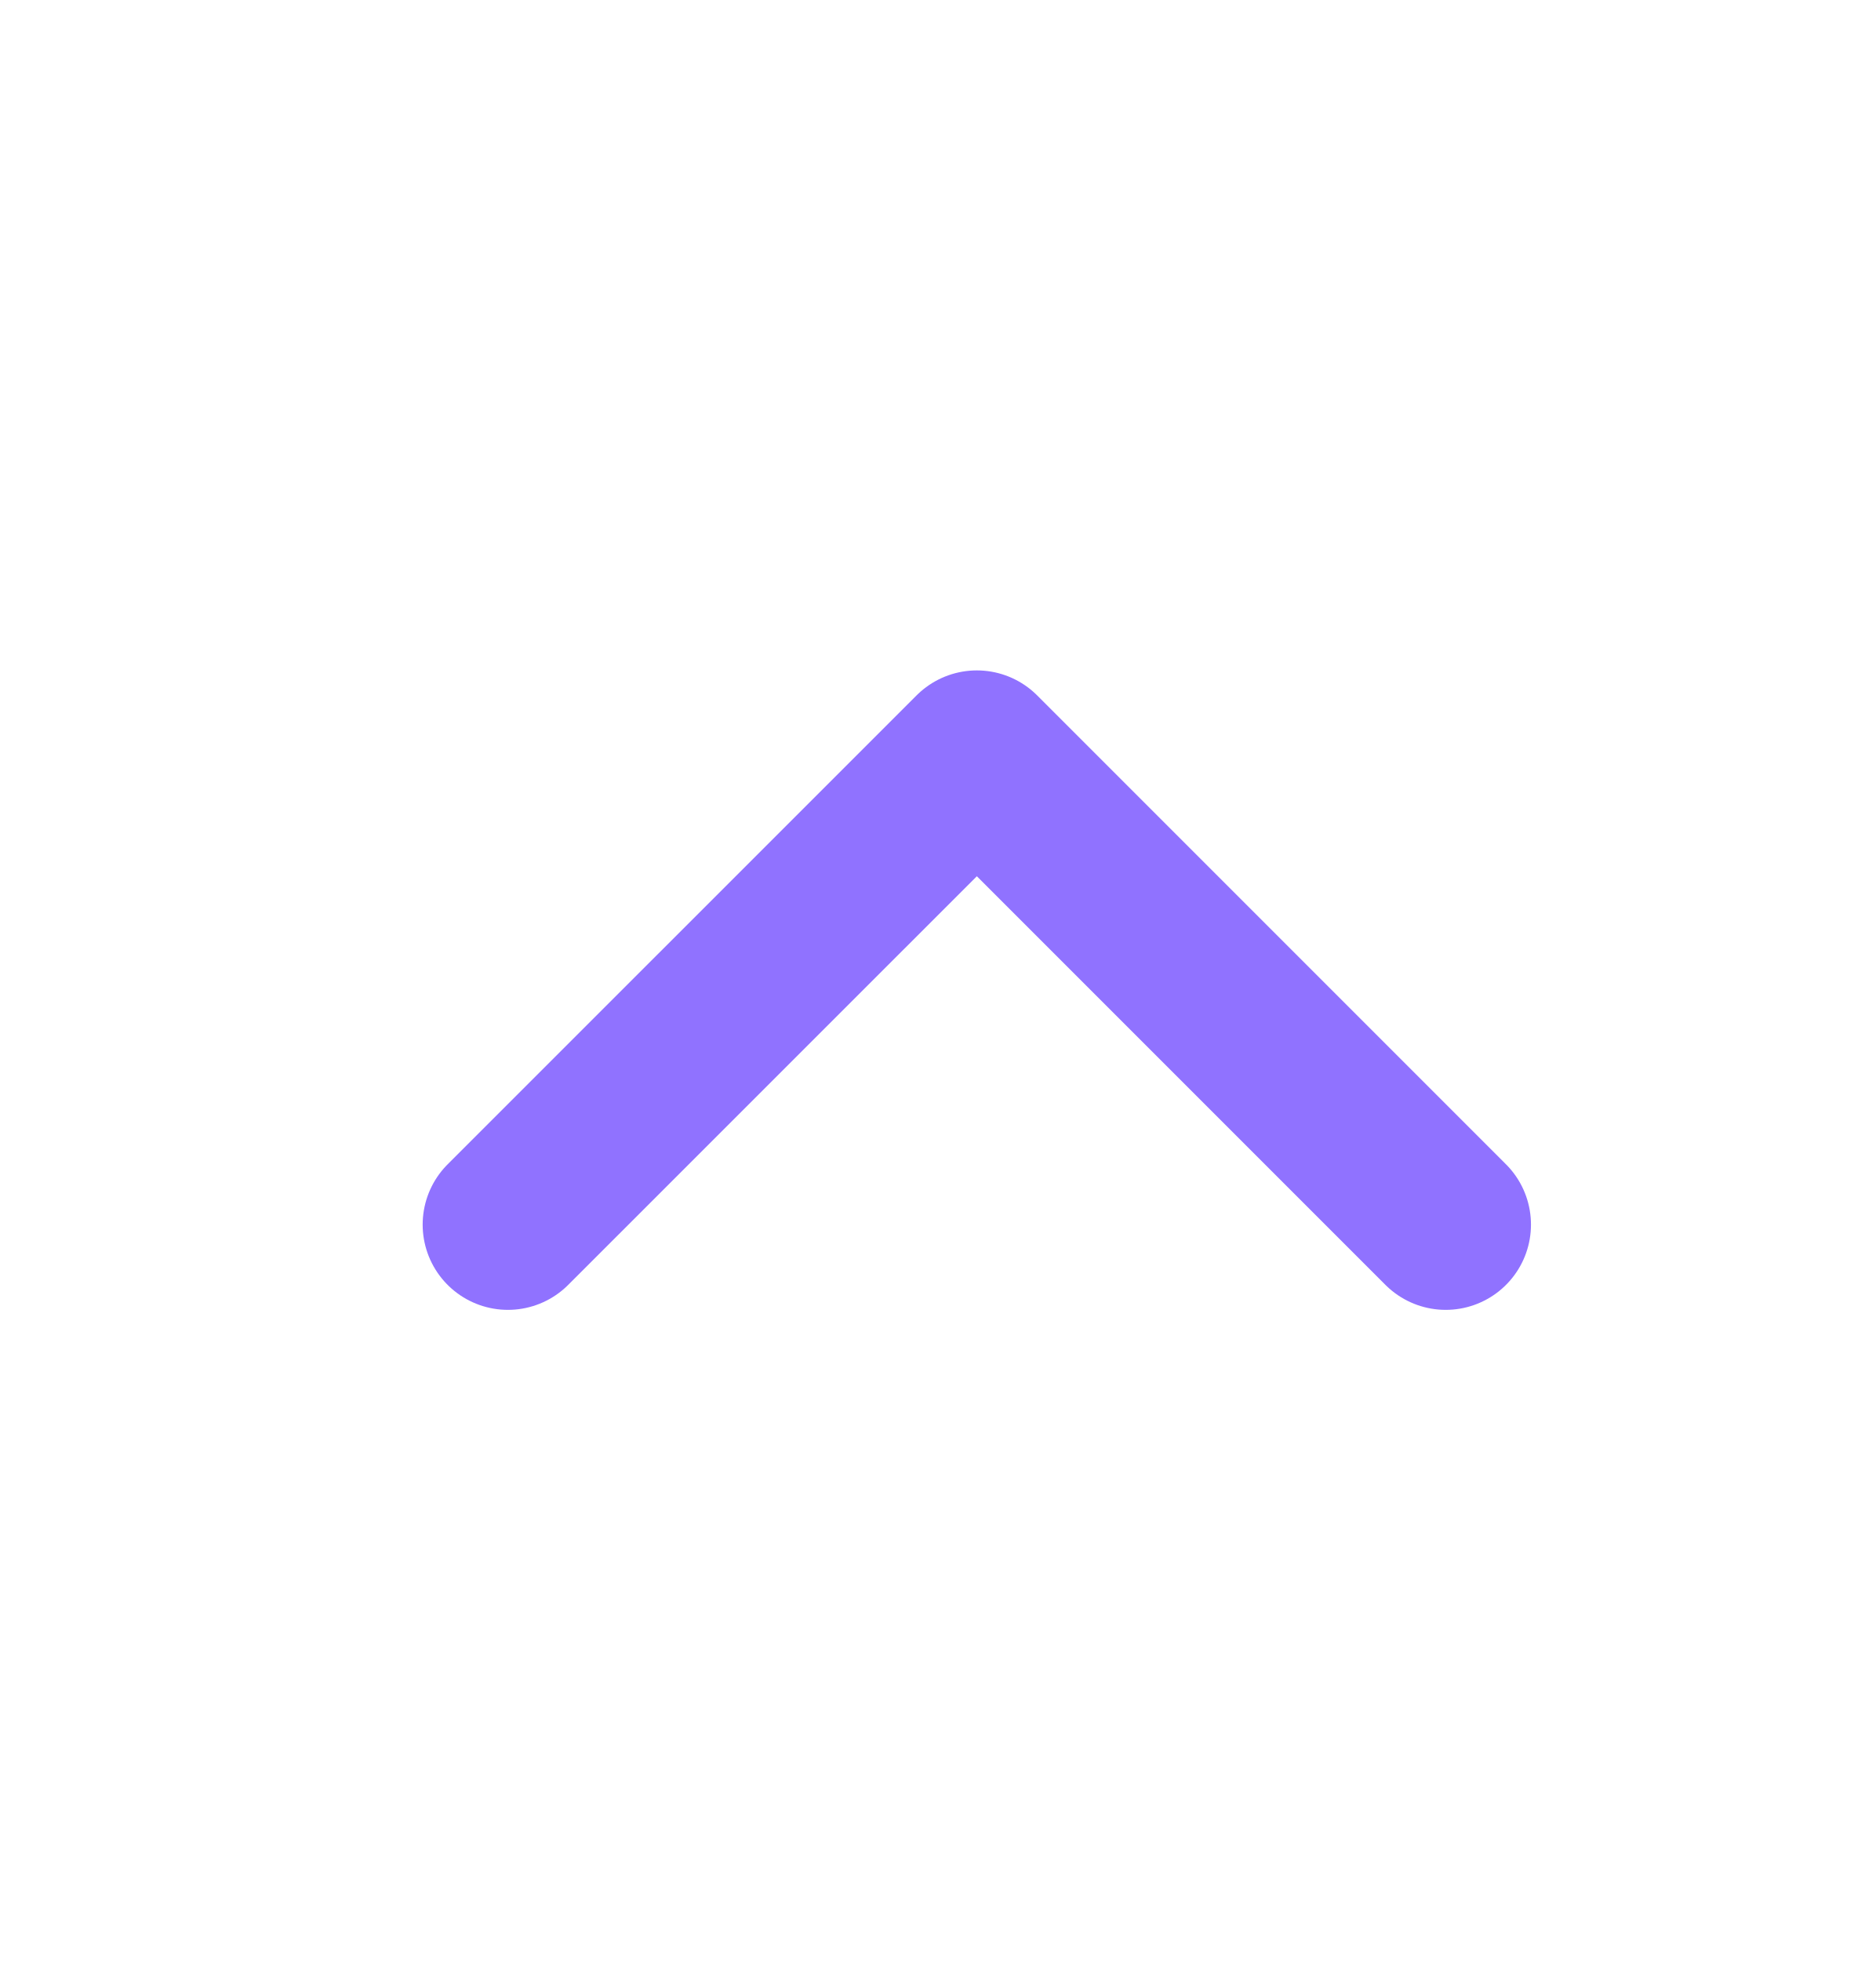
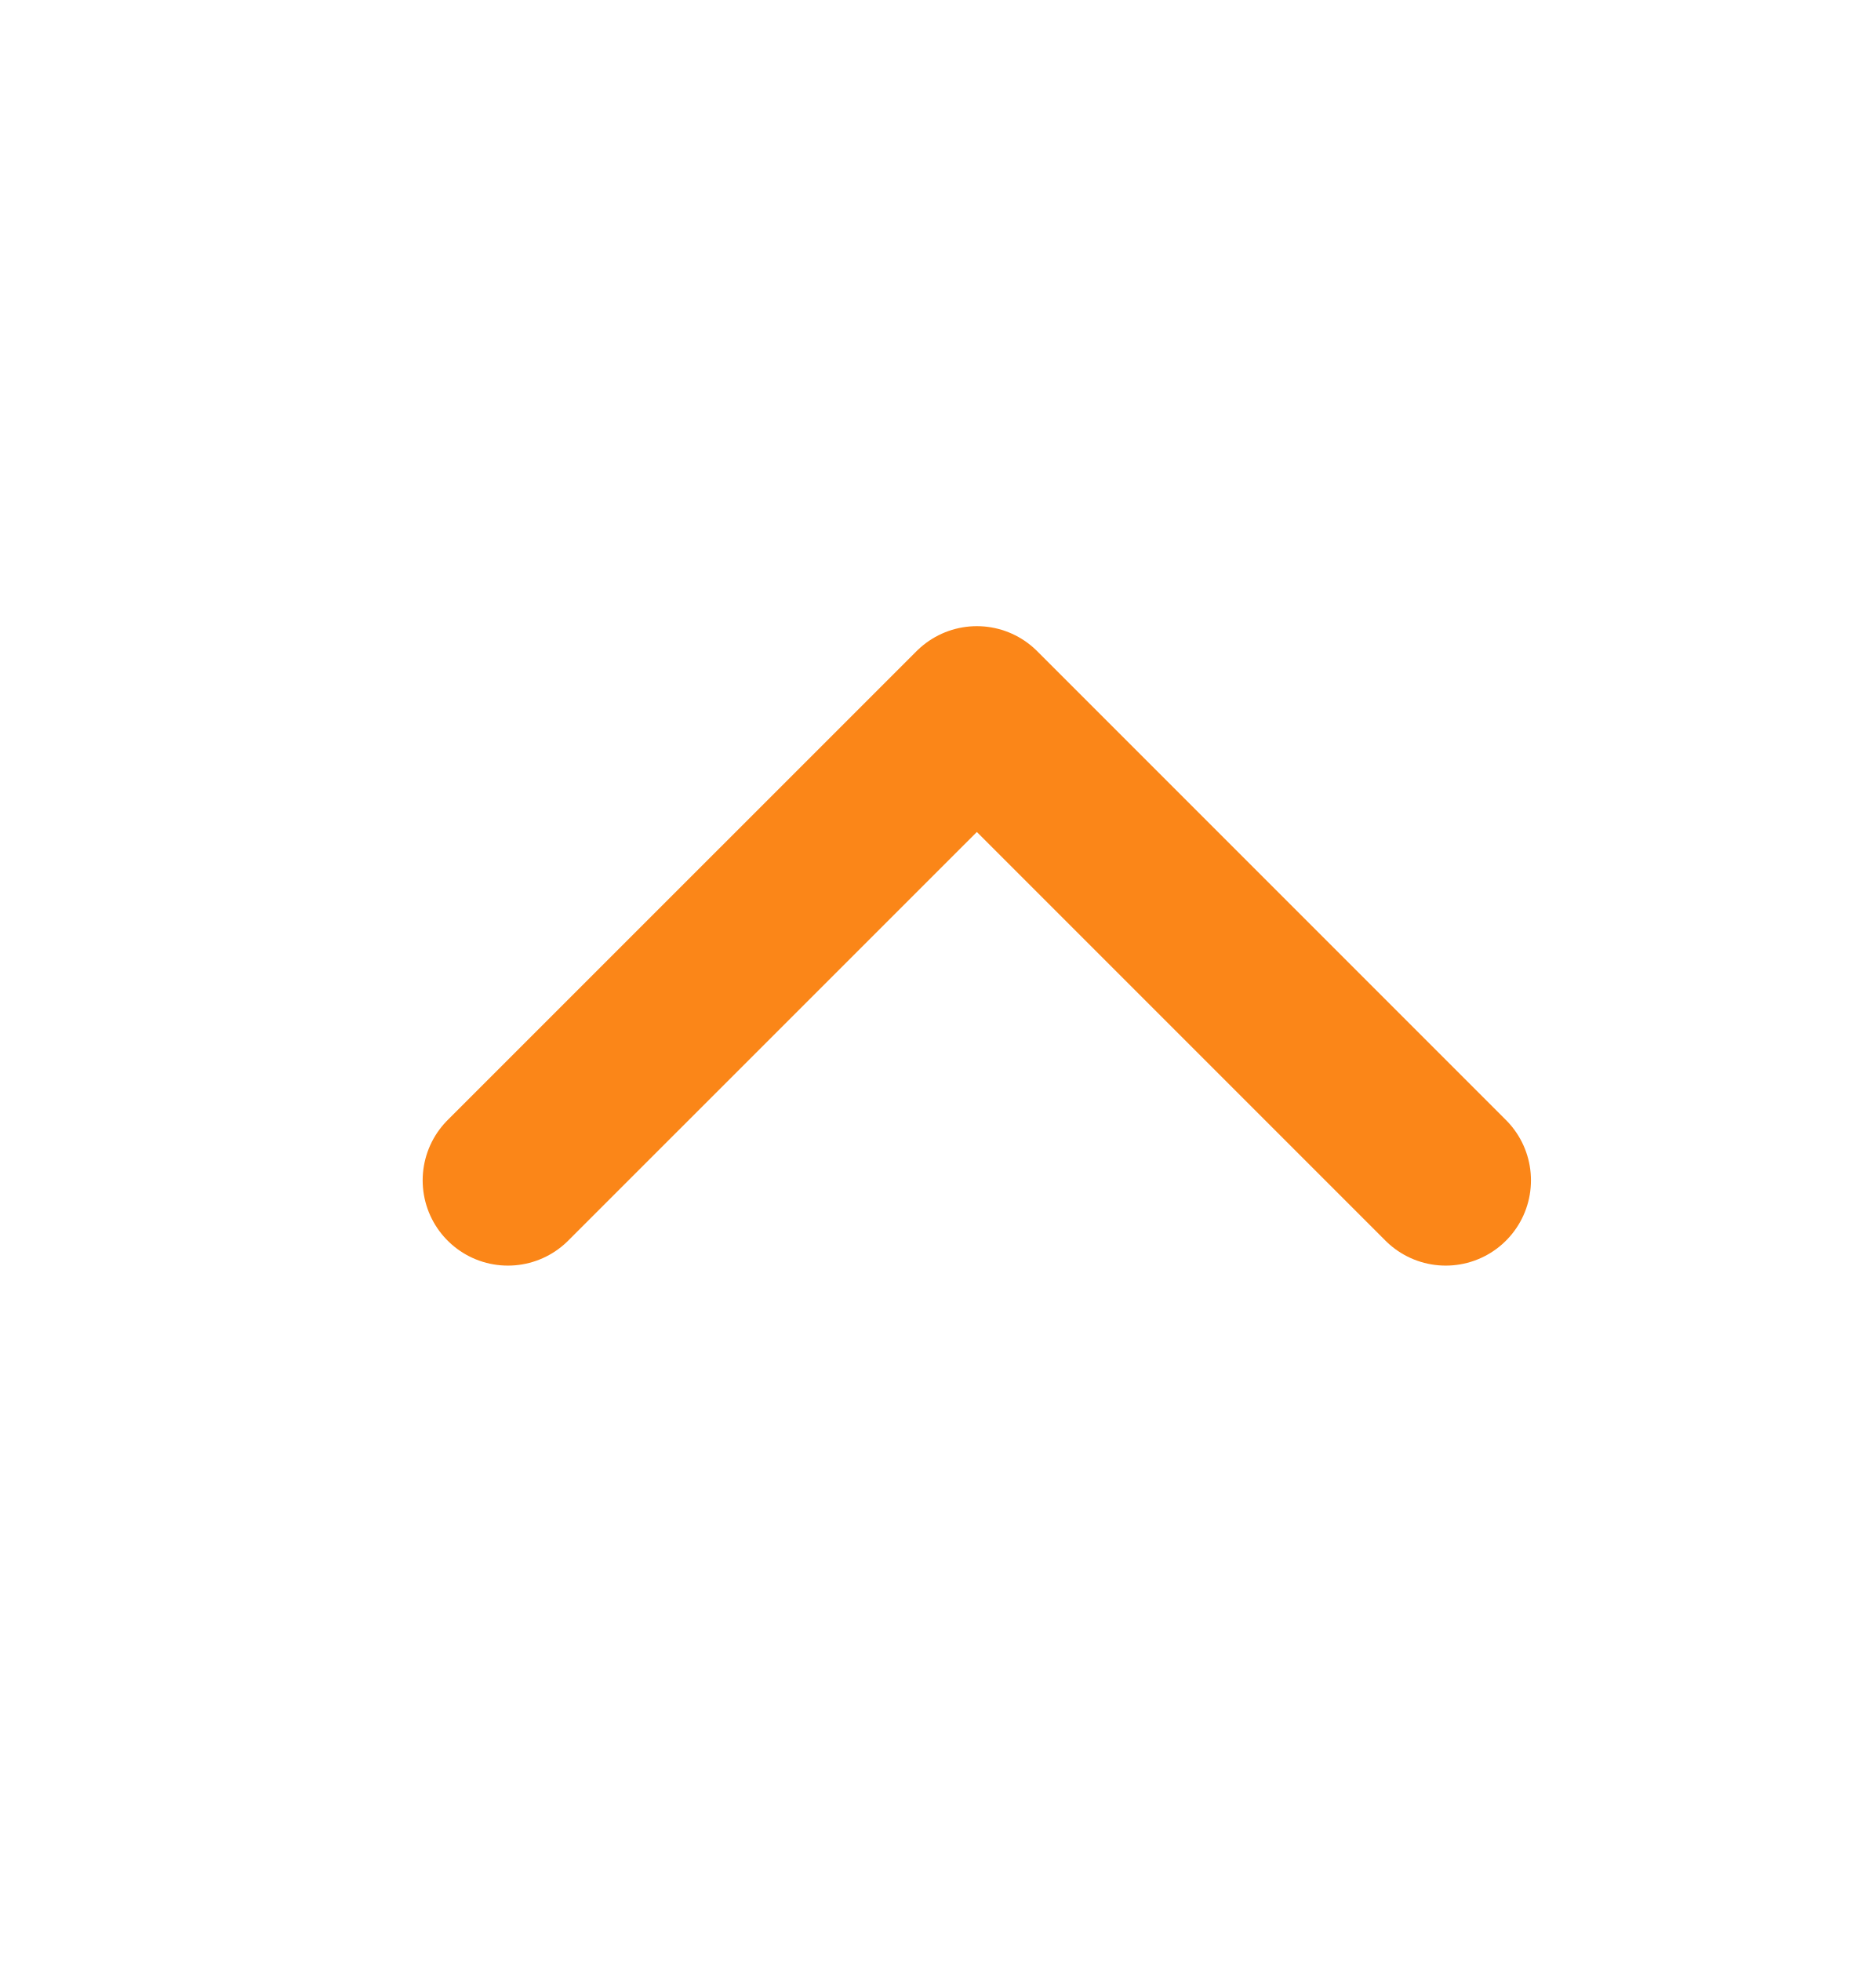
<svg xmlns="http://www.w3.org/2000/svg" width="22" height="23" viewBox="0 0 22 23" fill="none">
-   <path d="M16.959 14.363L11.459 8.863L5.958 14.363" stroke="#9072FF" stroke-width="2" stroke-linecap="round" stroke-linejoin="round" />
+   <path d="M16.959 13.844L11.459 8.344L5.958 13.844" stroke="#FB8618" stroke-width="2" stroke-linecap="round" stroke-linejoin="round" />
</svg>
